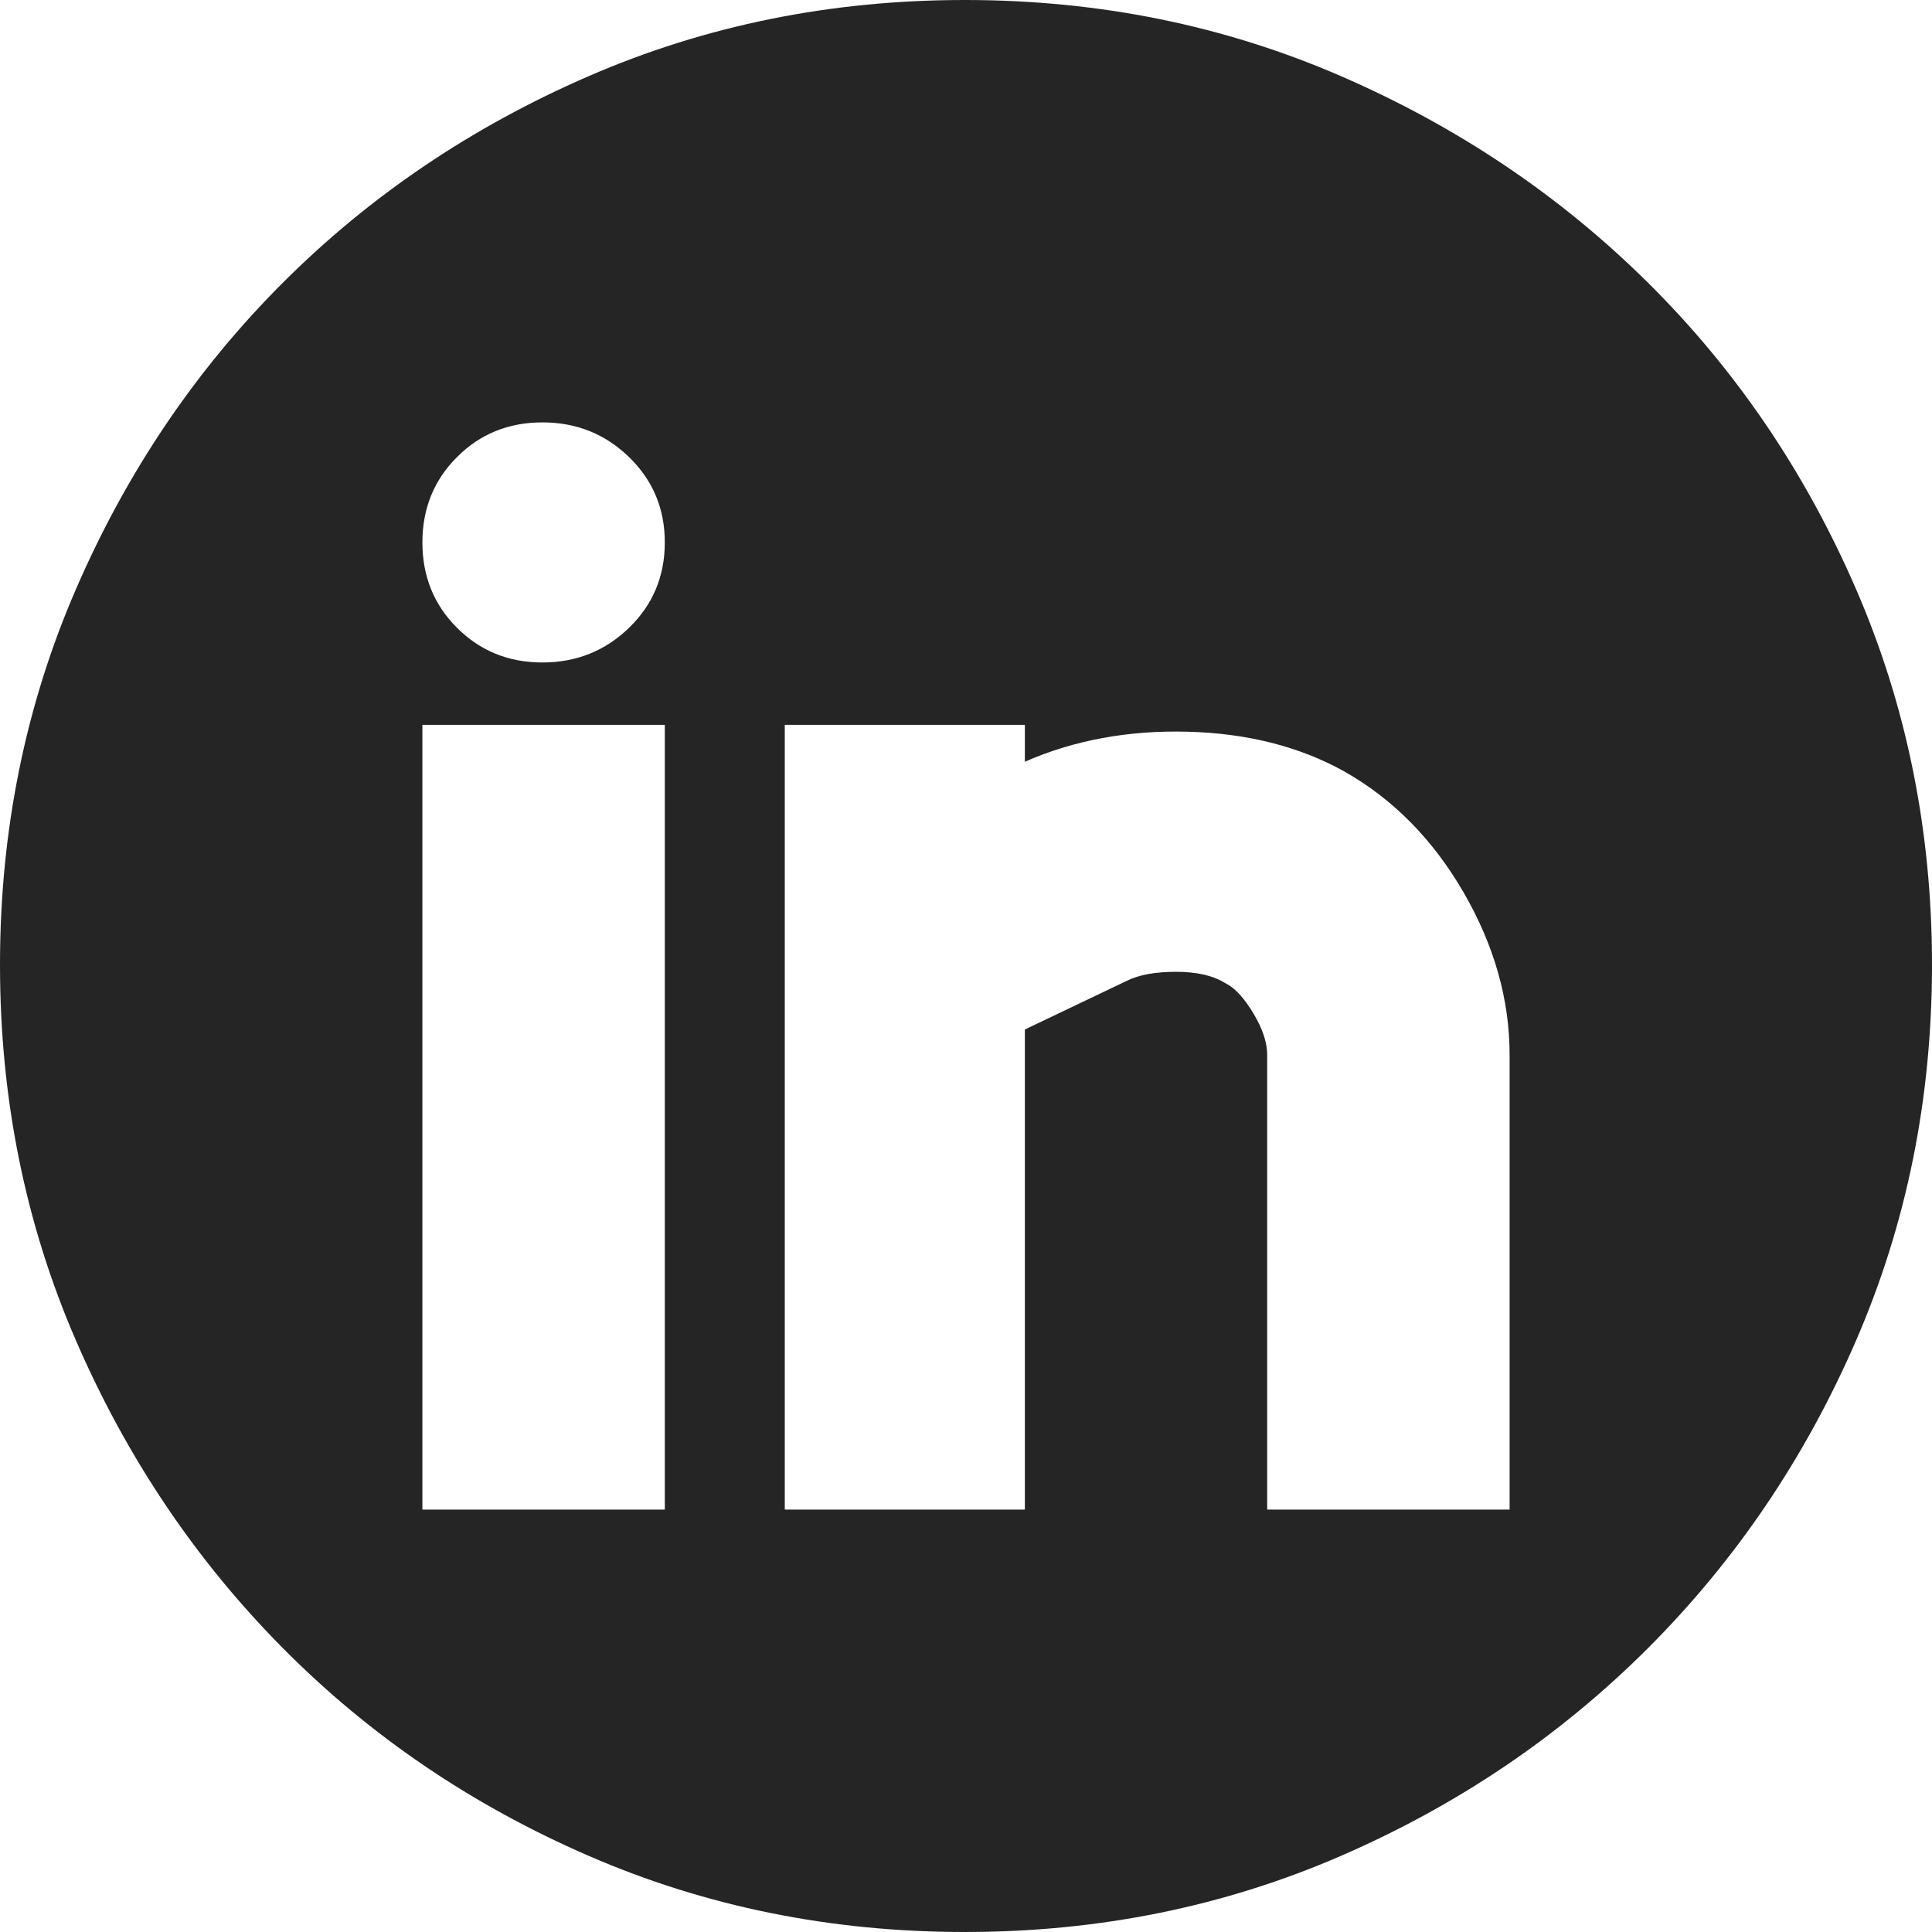
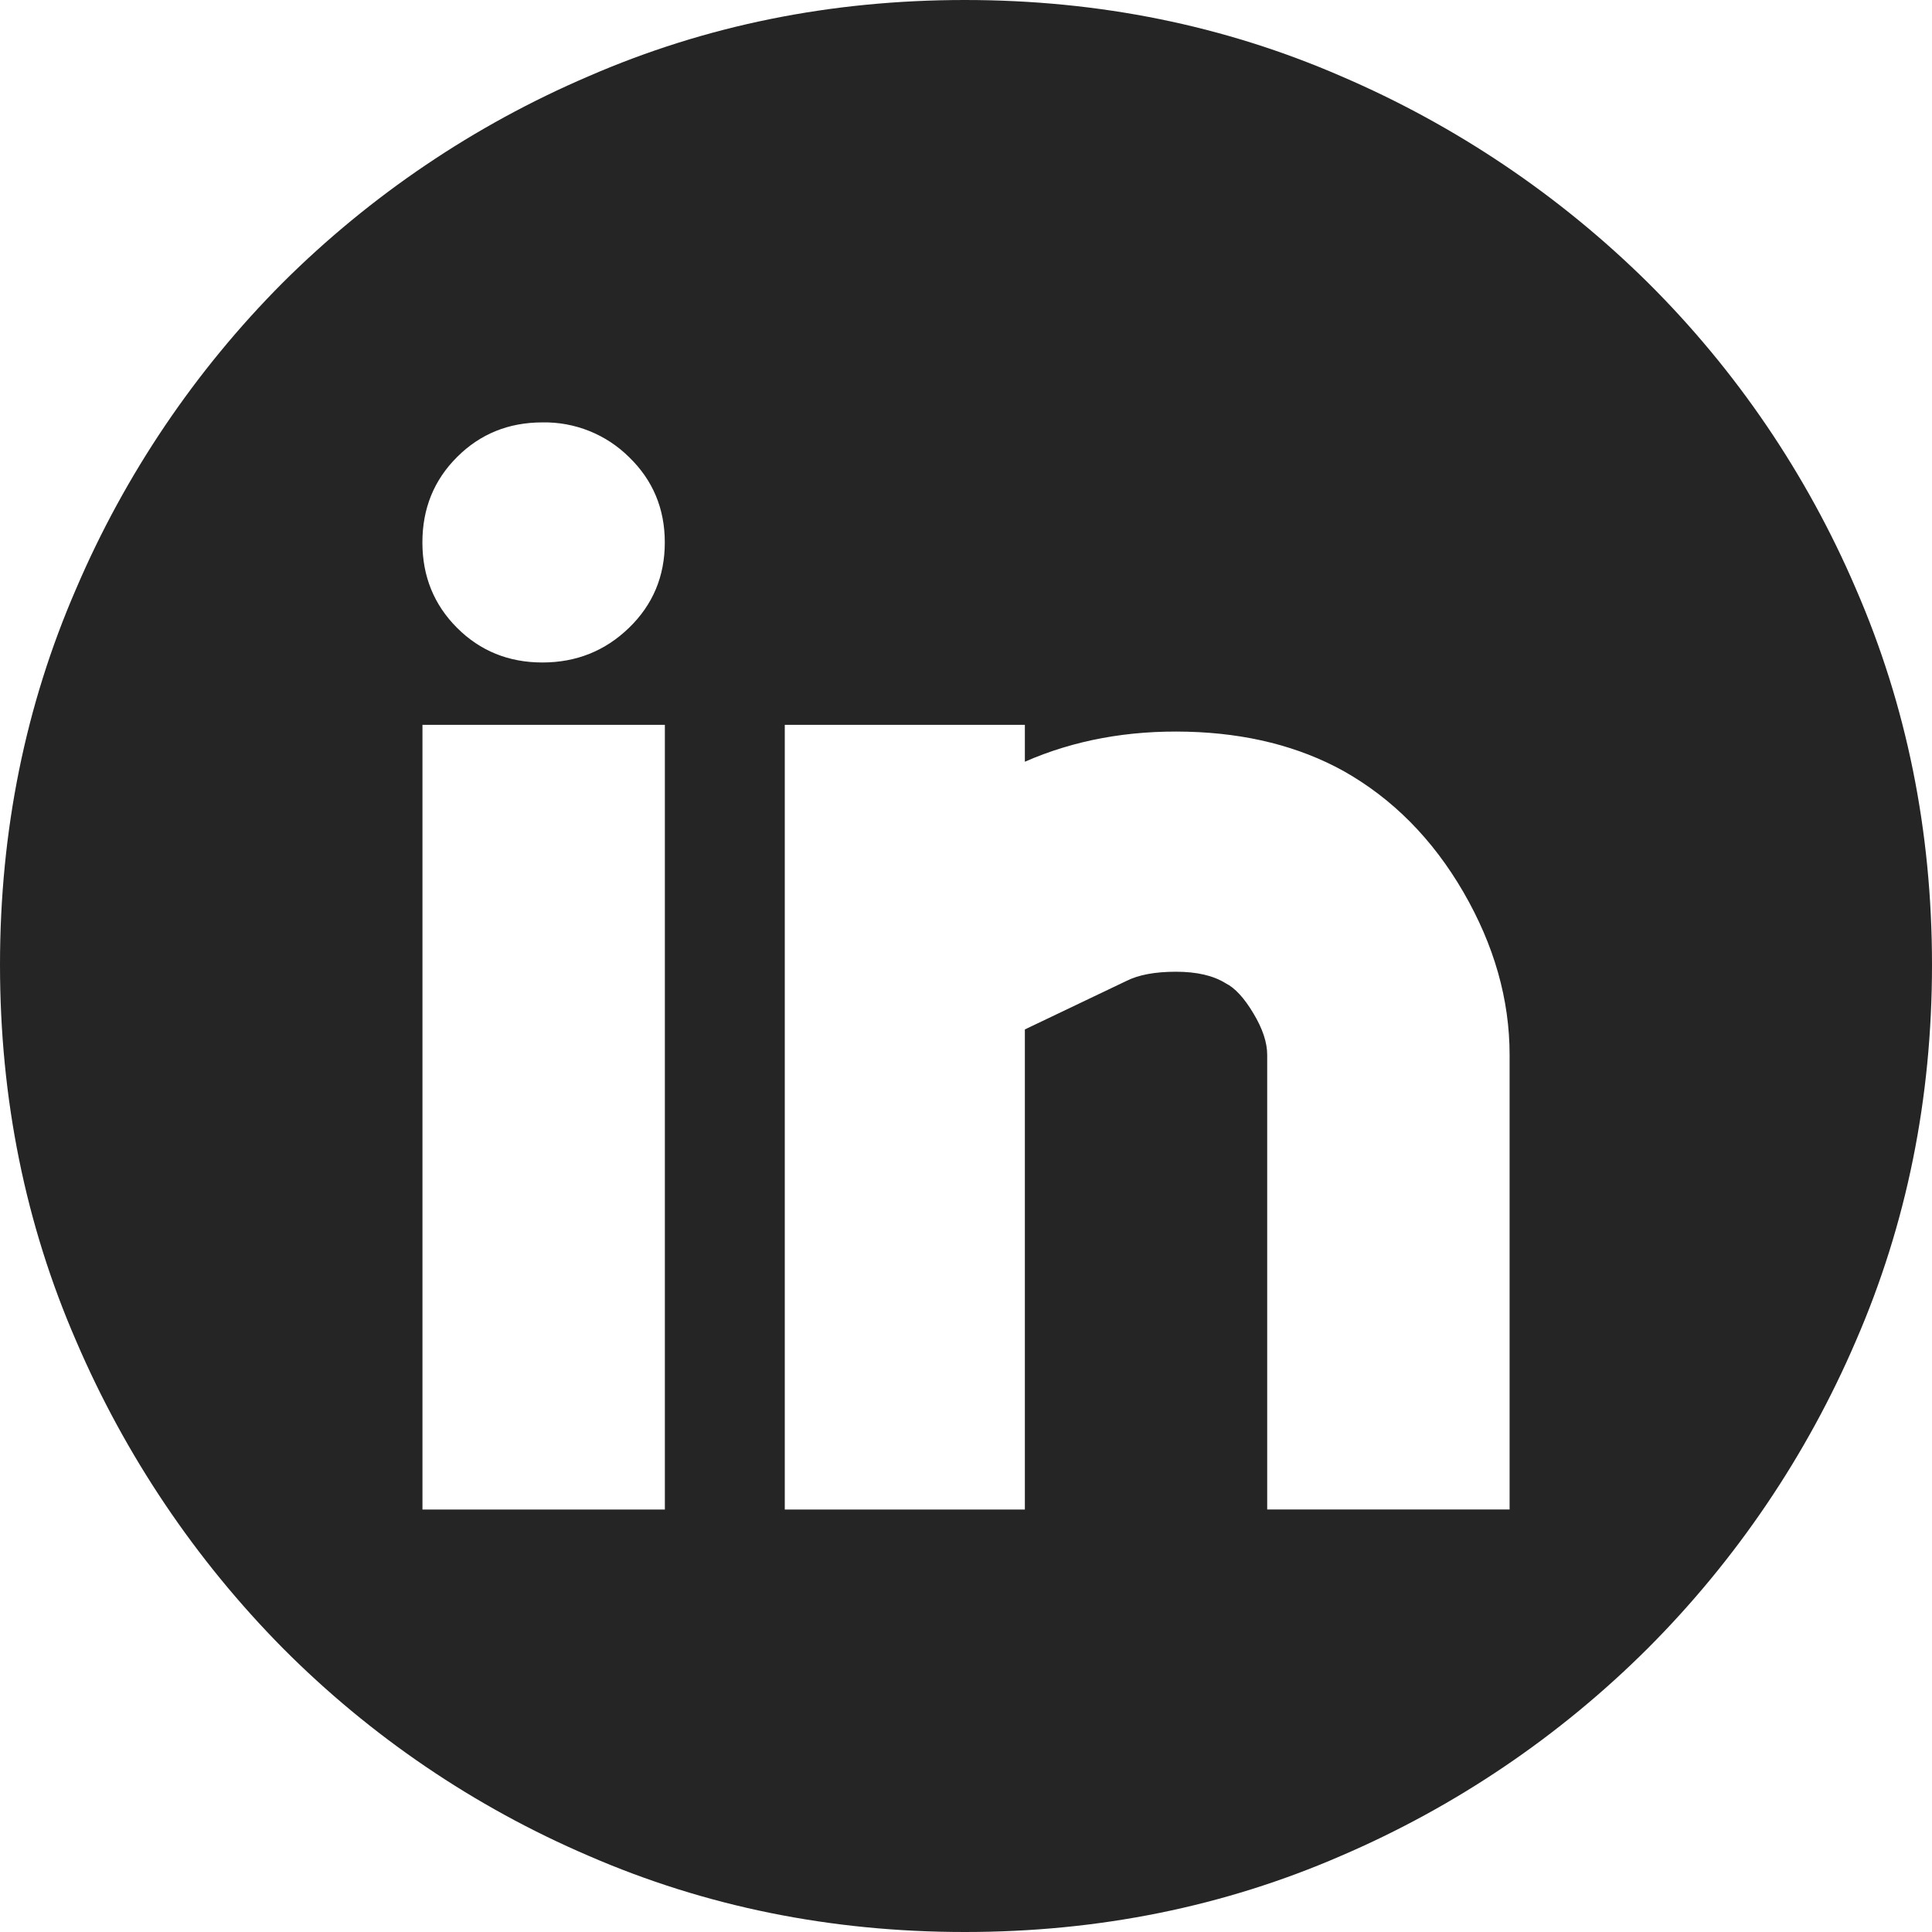
- <svg xmlns="http://www.w3.org/2000/svg" width="30" height="30" viewBox="0 0 30 30" fill="none">
-   <path d="M14.982 0C17.061 0 19.008 0.394 20.824 1.183C22.64 1.971 24.229 3.041 25.591 4.391C26.953 5.741 28.029 7.324 28.817 9.14C29.606 10.956 30 12.903 30 14.982C30 17.061 29.606 19.008 28.817 20.824C28.029 22.64 26.953 24.229 25.591 25.591C24.229 26.953 22.64 28.029 20.824 28.817C19.008 29.606 17.061 30 14.982 30C12.903 30 10.956 29.606 9.14 28.817C7.324 28.029 5.741 26.953 4.391 25.591C3.041 24.229 1.971 22.64 1.183 20.824C0.394 19.008 0 17.061 0 14.982C0 12.903 0.394 10.956 1.183 9.14C1.971 7.324 3.041 5.741 4.391 4.391C5.741 3.041 7.324 1.971 9.14 1.183C10.956 0.394 12.903 0 14.982 0ZM10.323 11.255H6.559V23.441H10.323V11.255ZM8.423 10.287C8.949 10.287 9.397 10.107 9.767 9.749C10.137 9.391 10.323 8.949 10.323 8.423C10.323 7.897 10.137 7.455 9.767 7.097C9.397 6.738 8.949 6.559 8.423 6.559C7.897 6.559 7.455 6.738 7.097 7.097C6.738 7.455 6.559 7.897 6.559 8.423C6.559 8.949 6.738 9.391 7.097 9.749C7.455 10.107 7.897 10.287 8.423 10.287ZM23.441 16.38C23.441 15.52 23.202 14.677 22.724 13.853C22.246 13.029 21.625 12.401 20.86 11.971C20.167 11.589 19.361 11.386 18.441 11.362C17.521 11.338 16.679 11.493 15.914 11.828V11.255H12.186V23.441H15.914V15.986L17.491 15.233C17.682 15.137 17.939 15.09 18.262 15.09C18.584 15.09 18.841 15.149 19.032 15.269C19.176 15.341 19.319 15.496 19.462 15.735C19.606 15.974 19.677 16.189 19.677 16.38V23.441H23.441V16.38Z" fill="#252525" />
+ <svg xmlns="http://www.w3.org/2000/svg" width="30" height="30" fill="none">
+   <path fill="#252525" d="M14.982 0c2.079 0 4.026.394 5.842 1.183a15.433 15.433 0 0 1 4.767 3.208 15.06 15.06 0 0 1 3.226 4.749C29.606 10.956 30 12.903 30 14.982c0 2.079-.394 4.026-1.183 5.842a15.276 15.276 0 0 1-3.226 4.767 15.276 15.276 0 0 1-4.767 3.226C19.008 29.606 17.061 30 14.982 30c-2.079 0-4.026-.394-5.842-1.183a15.06 15.06 0 0 1-4.75-3.226 15.433 15.433 0 0 1-3.207-4.767C.394 19.008 0 17.061 0 14.982c0-2.079.394-4.026 1.183-5.842A15.212 15.212 0 0 1 4.39 4.39 15.212 15.212 0 0 1 9.14 1.184C10.956.394 12.903 0 14.982 0Zm-4.66 11.255H6.56V23.44h3.764V11.255Zm-1.9-.968c.527 0 .975-.18 1.345-.538.37-.358.556-.8.556-1.326s-.186-.968-.556-1.326a1.862 1.862 0 0 0-1.344-.538c-.526 0-.968.18-1.326.538-.359.358-.538.8-.538 1.326s.18.968.538 1.326c.358.358.8.538 1.326.538Zm15.019 6.093c0-.86-.24-1.703-.717-2.527-.478-.824-1.1-1.452-1.864-1.882-.693-.382-1.5-.585-2.42-.609-.92-.024-1.761.131-2.526.466v-.573h-3.728V23.44h3.728v-7.455l1.577-.753c.191-.096.448-.143.77-.143.323 0 .58.06.771.179.144.072.287.227.43.466.144.239.215.454.215.645v7.06h3.764v-7.06Z" />
</svg>
